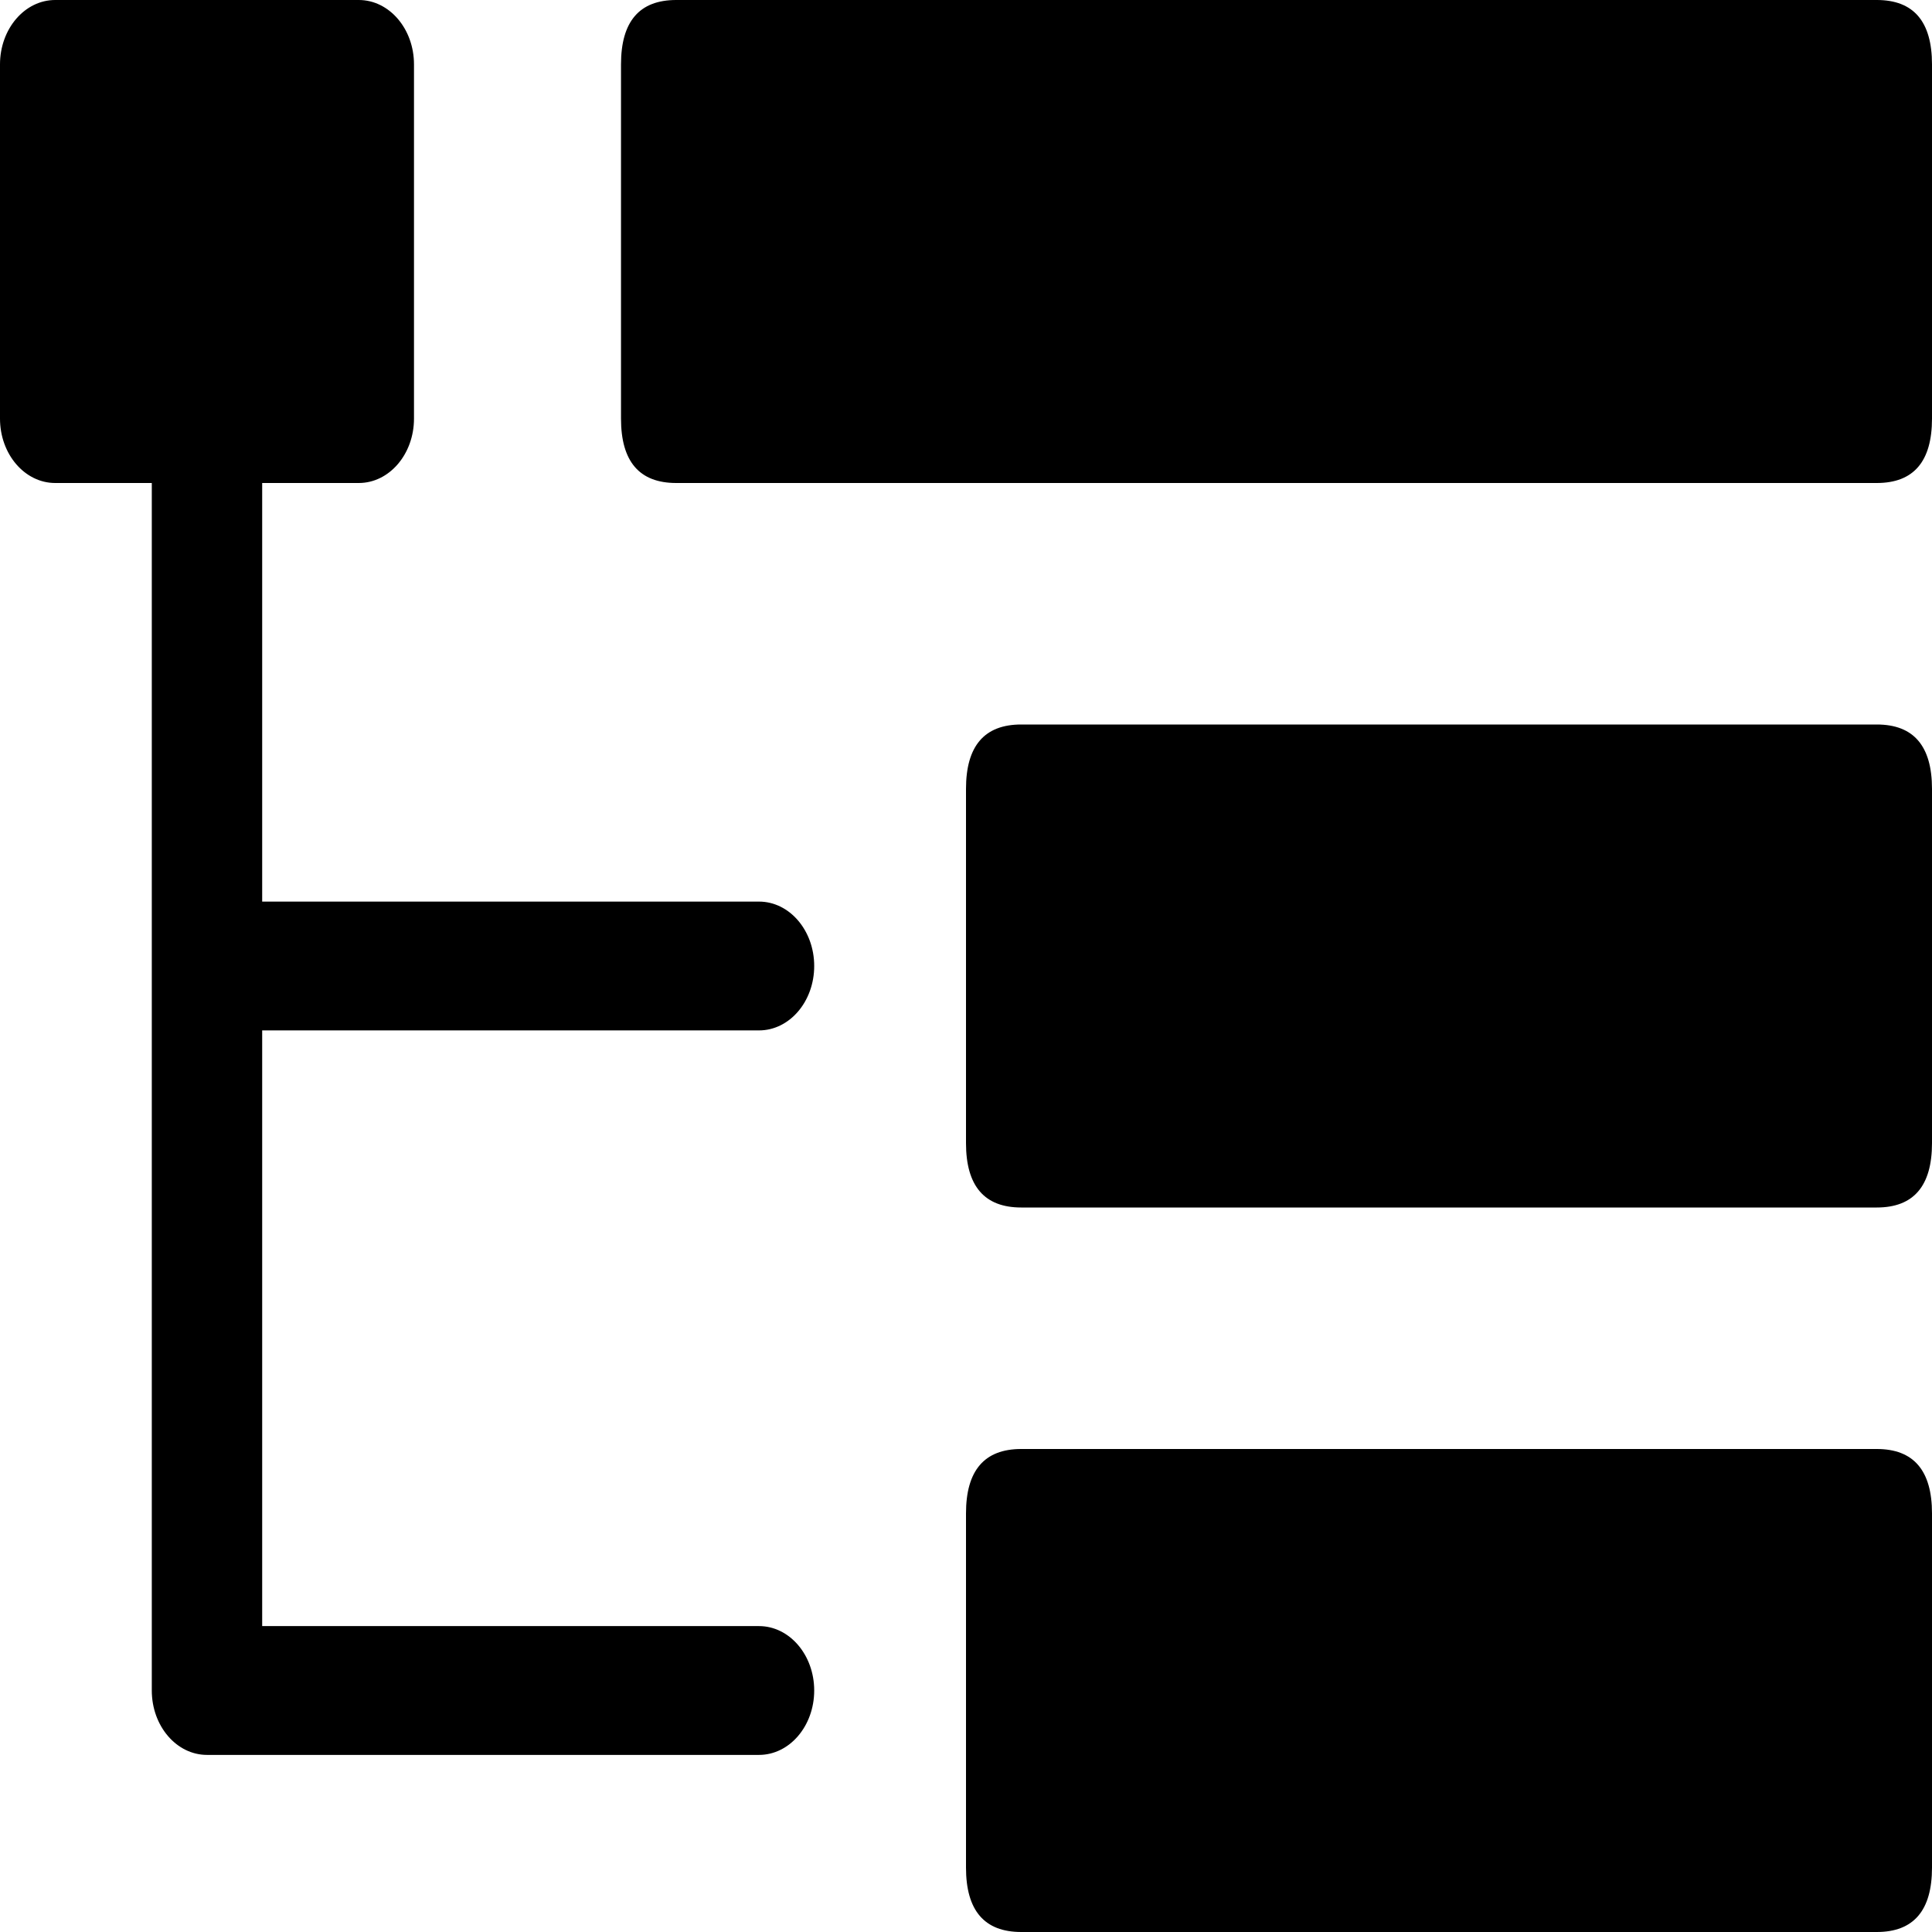
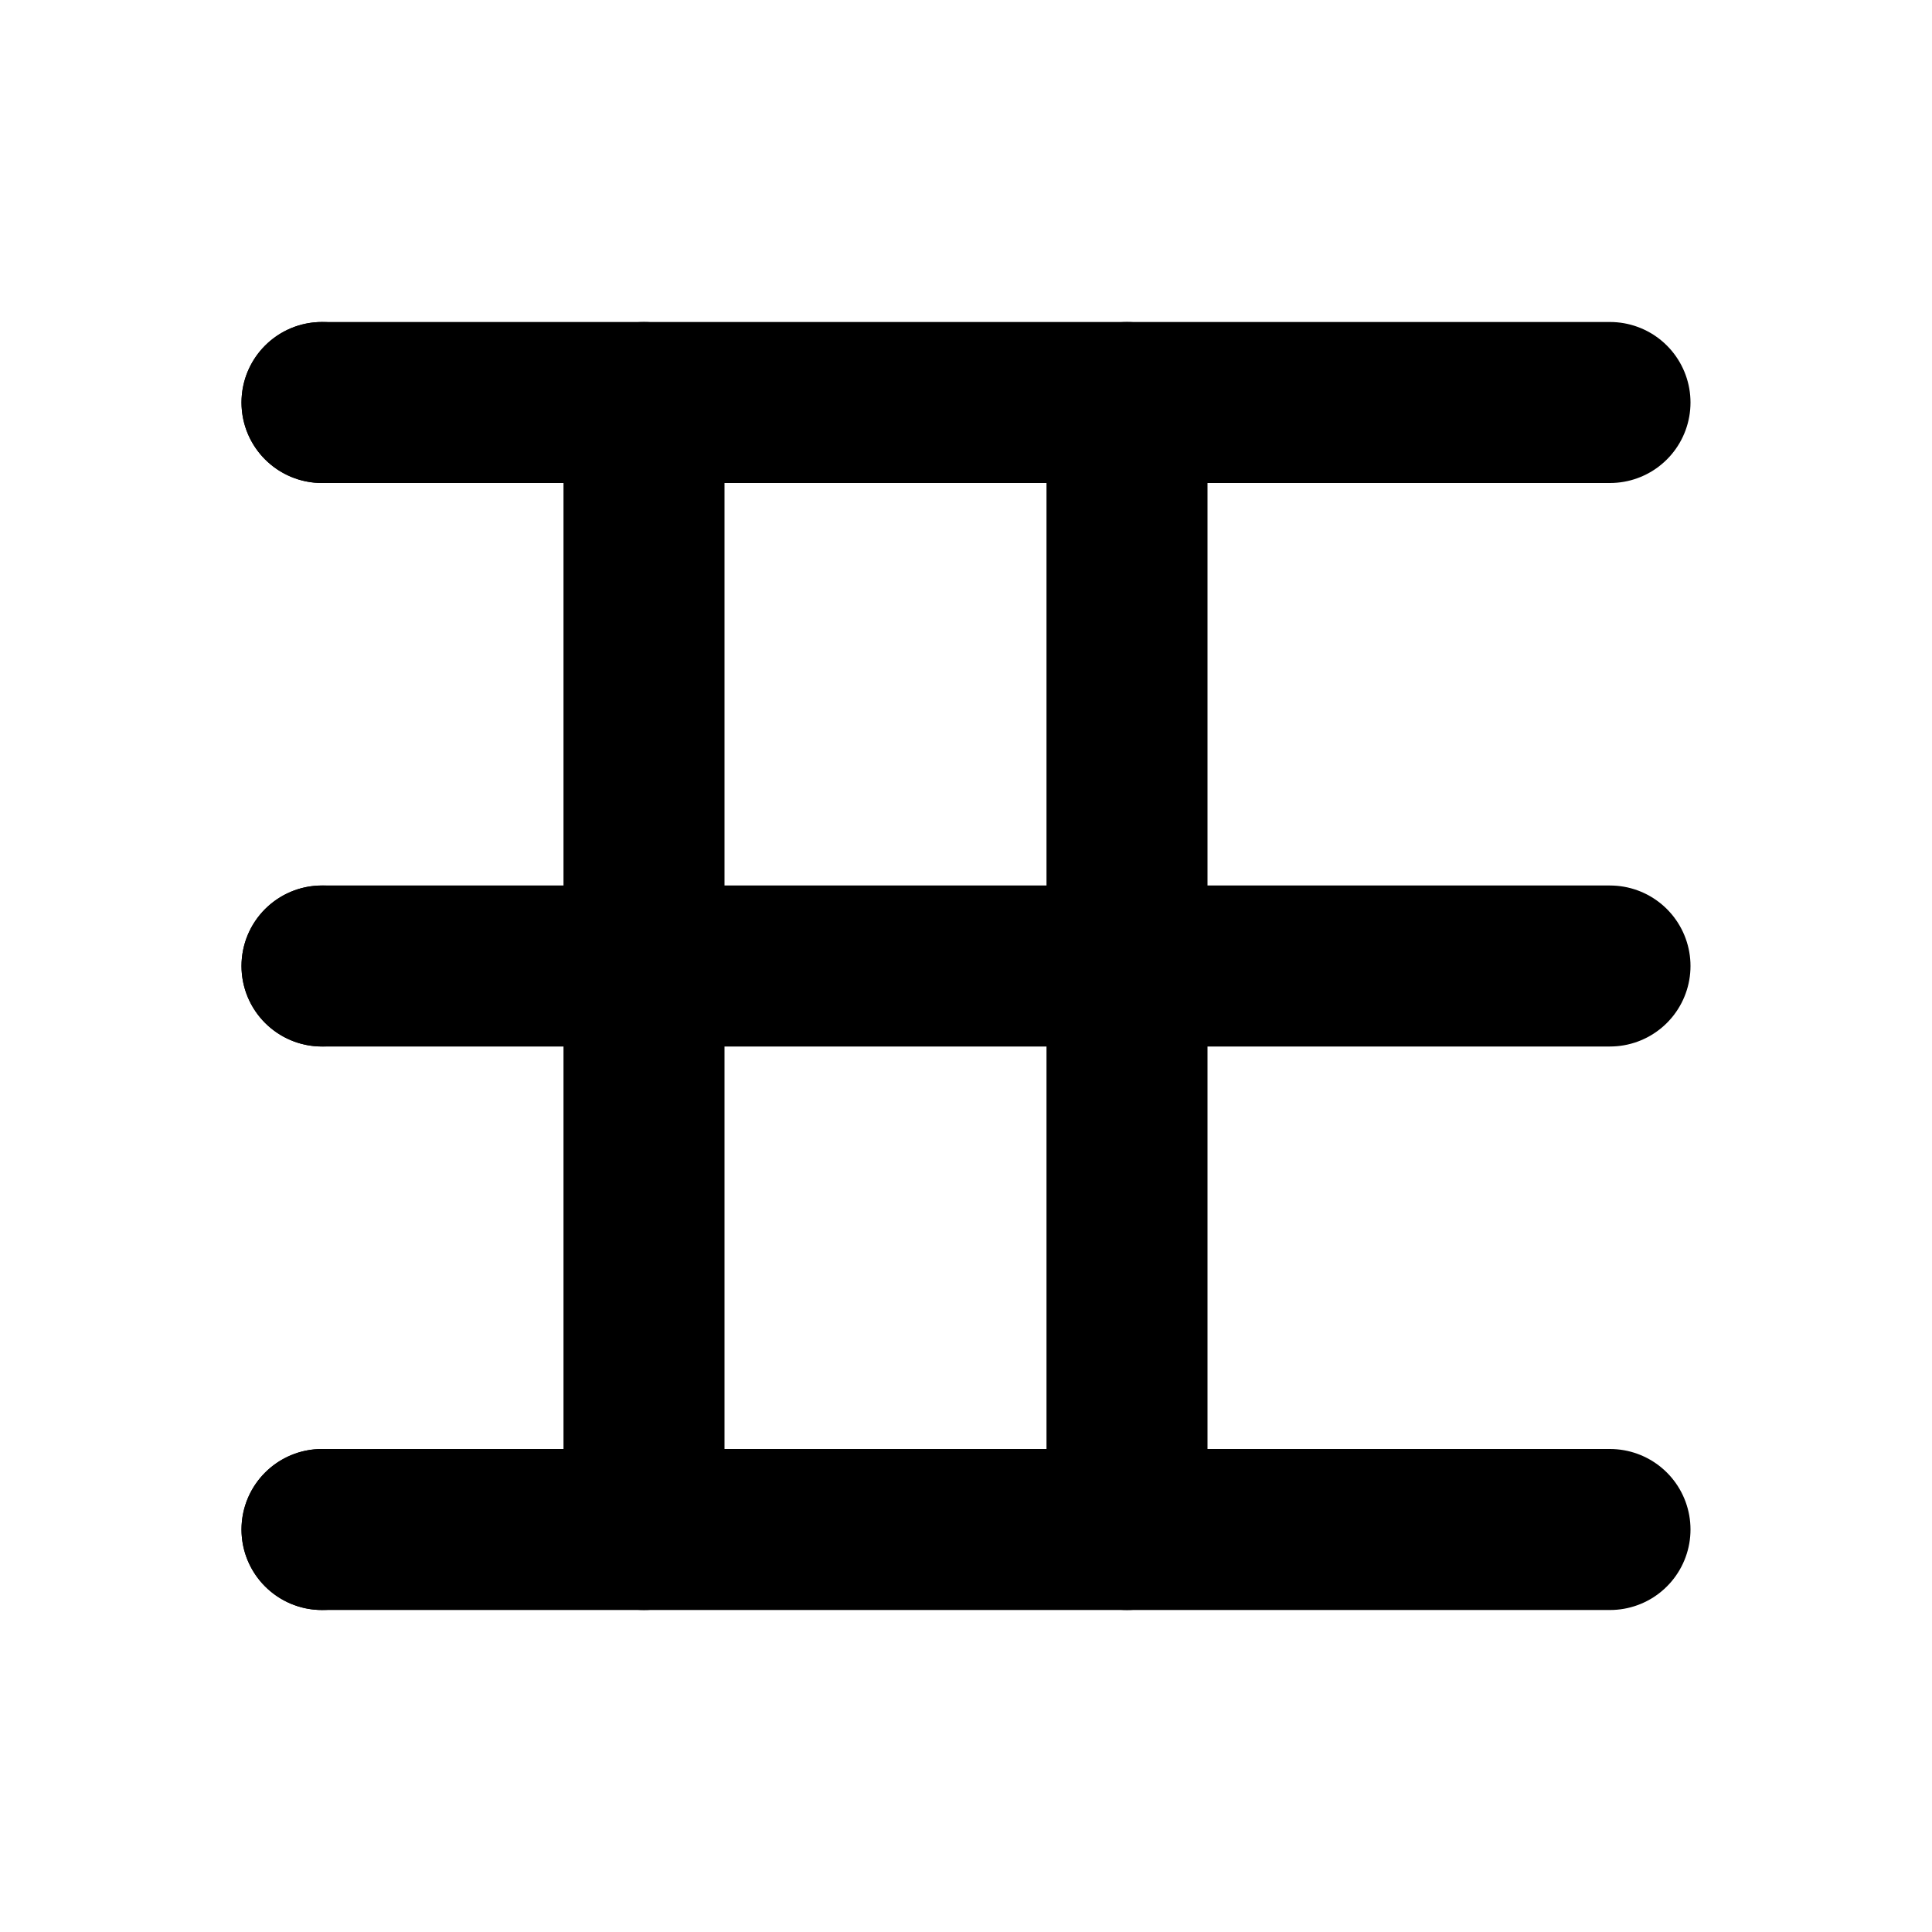
- <svg xmlns="http://www.w3.org/2000/svg" width="128" height="128">
-   <path d="M44.8 0h79.543C126.78 0 128 1.422 128 4.267v23.466c0 2.845-1.219 4.267-3.657 4.267H44.8c-2.438 0-3.657-1.422-3.657-4.267V4.267C41.143 1.422 42.362 0 44.8 0zm22.857 48h56.686c2.438 0 3.657 1.422 3.657 4.267v23.466c0 2.845-1.219 4.267-3.657 4.267H67.657C65.22 80 64 78.578 64 75.733V52.267C64 49.422 65.219 48 67.657 48zm0 48h56.686c2.438 0 3.657 1.422 3.657 4.267v23.466c0 2.845-1.219 4.267-3.657 4.267H67.657C65.22 128 64 126.578 64 123.733v-23.466C64 97.422 65.219 96 67.657 96zM50.286 68.267c2.02 0 3.657-1.91 3.657-4.267 0-2.356-1.638-4.267-3.657-4.267H17.37V32h6.4c2.02 0 3.658-1.91 3.658-4.267V4.267C27.429 1.91 25.79 0 23.77 0H3.657C1.637 0 0 1.91 0 4.267v23.466C0 30.09 1.637 32 3.657 32h6.4v80c0 2.356 1.638 4.267 3.657 4.267h36.572c2.02 0 3.657-1.91 3.657-4.267 0-2.356-1.638-4.267-3.657-4.267H17.37V68.267h32.915z" />
+ <svg xmlns="http://www.w3.org/2000/svg" viewBox="0 0 24 24">
+   <path d="M4 5h16M4 12h16M4 19h16" fill="none" stroke="currentColor" stroke-width="2" stroke-linecap="round" />
+   <path d="M8 5v14M14 5v14" fill="none" stroke="currentColor" stroke-width="2" stroke-linecap="round" />
+   <circle cx="4" cy="5" r="1" fill="currentColor" />
+   <circle cx="4" cy="12" r="1" fill="currentColor" />
+   <circle cx="4" cy="19" r="1" fill="currentColor" />
</svg>
